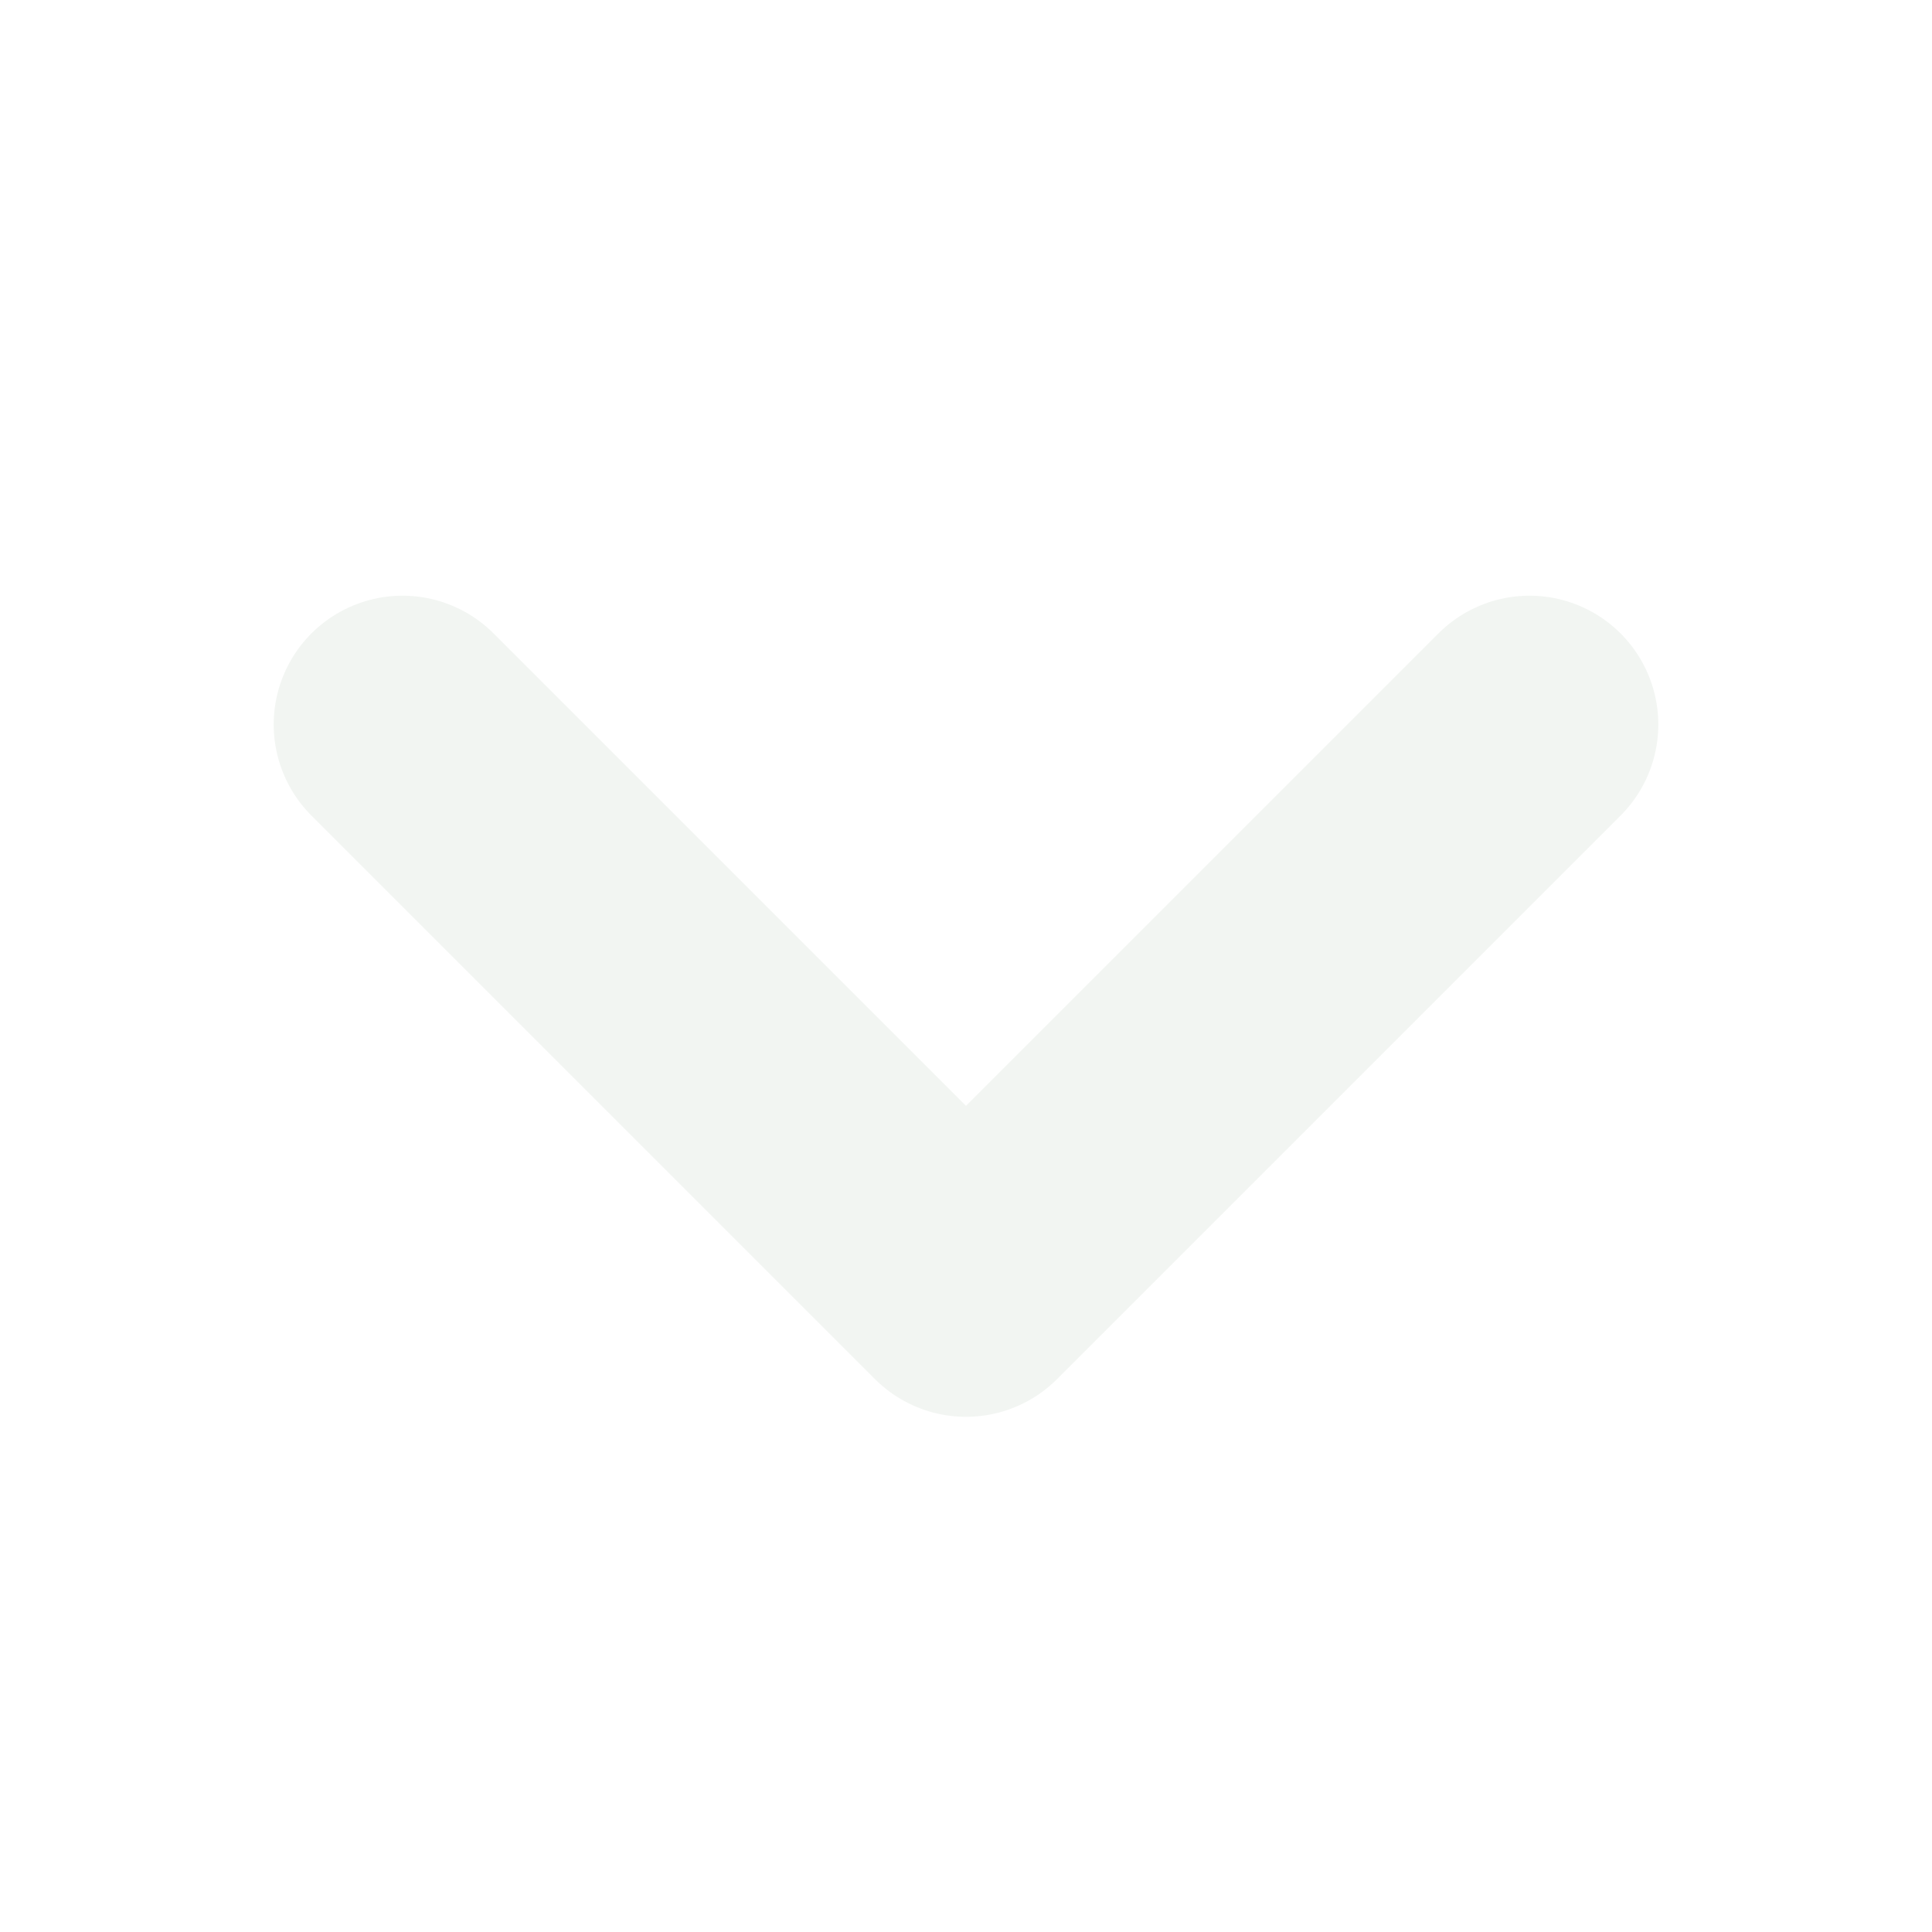
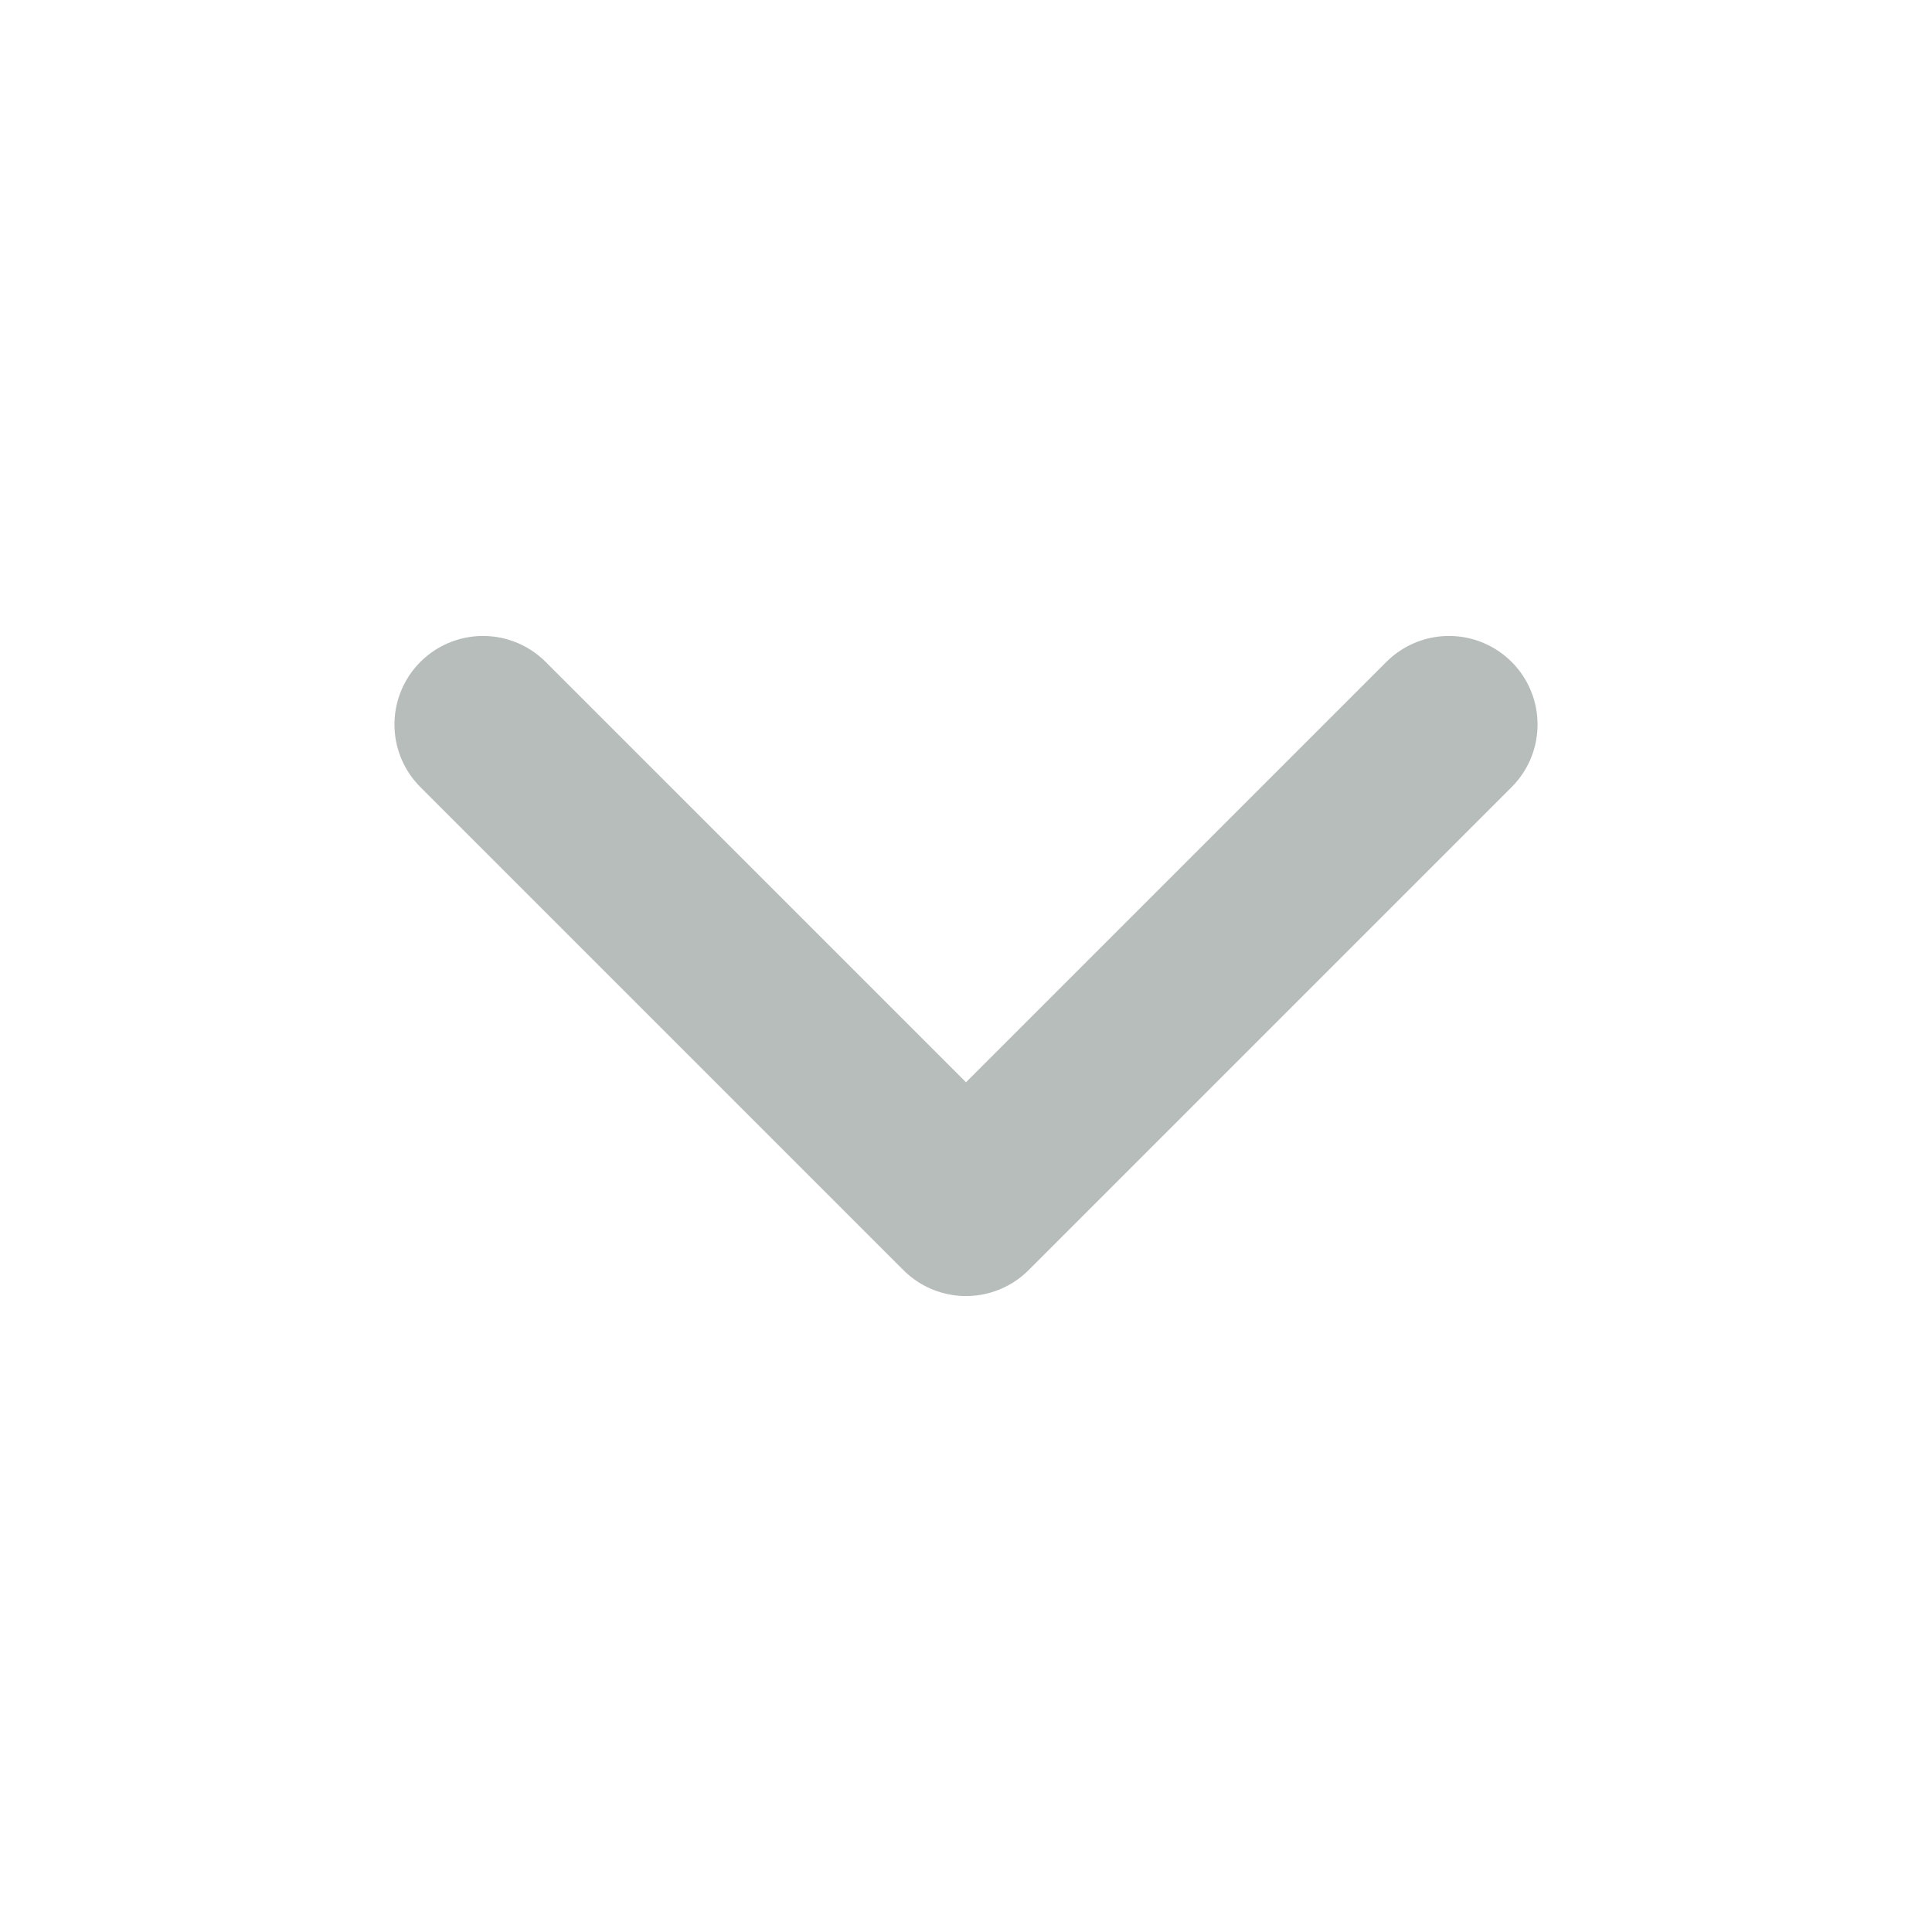
- <svg xmlns="http://www.w3.org/2000/svg" width="12" height="12" viewBox="0 0 12 12">
-   <path d="M2.5 4.5 6 8l3.5-3.5" fill="none" stroke="#F2F5F2" stroke-width="1.6" stroke-linecap="round" stroke-linejoin="round" />
+ <svg xmlns="http://www.w3.org/2000/svg" width="12" height="12" viewBox="0 0 24 24">
+   <path d="M6 9l6 6 6-6" fill="none" stroke="#B7BDBA" stroke-width="2.2" stroke-linecap="round" stroke-linejoin="round" />
</svg>
